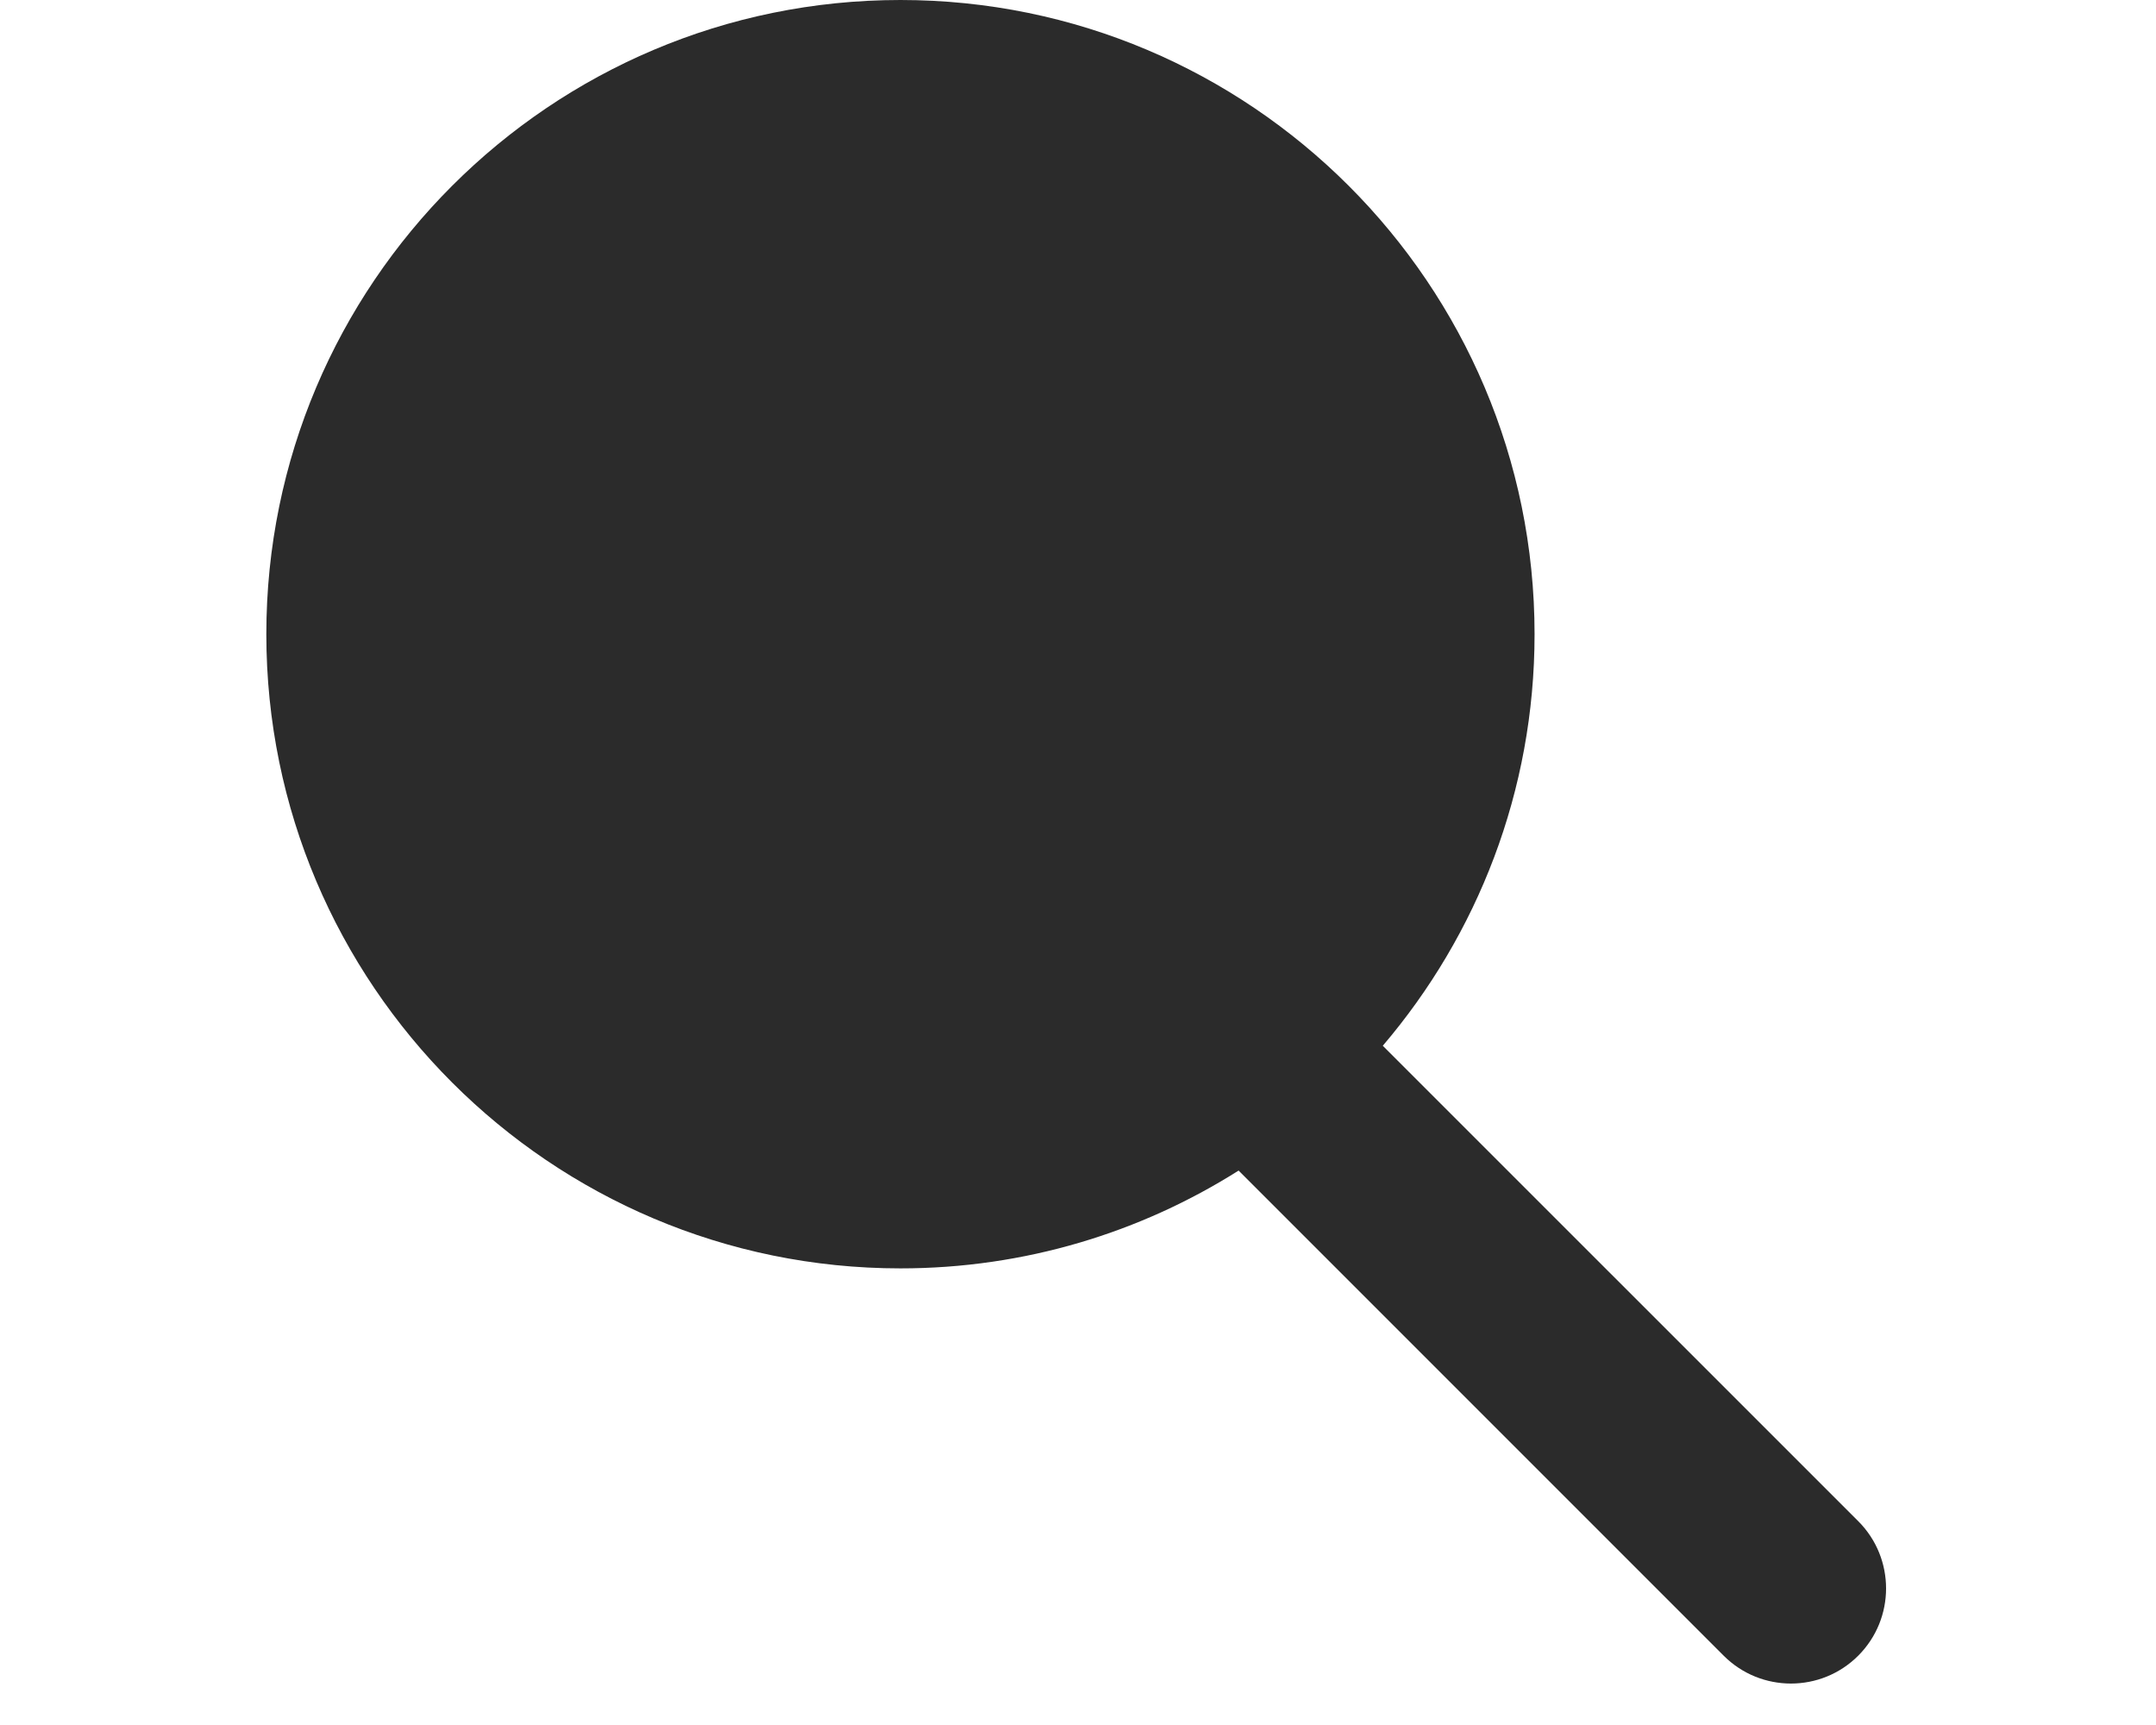
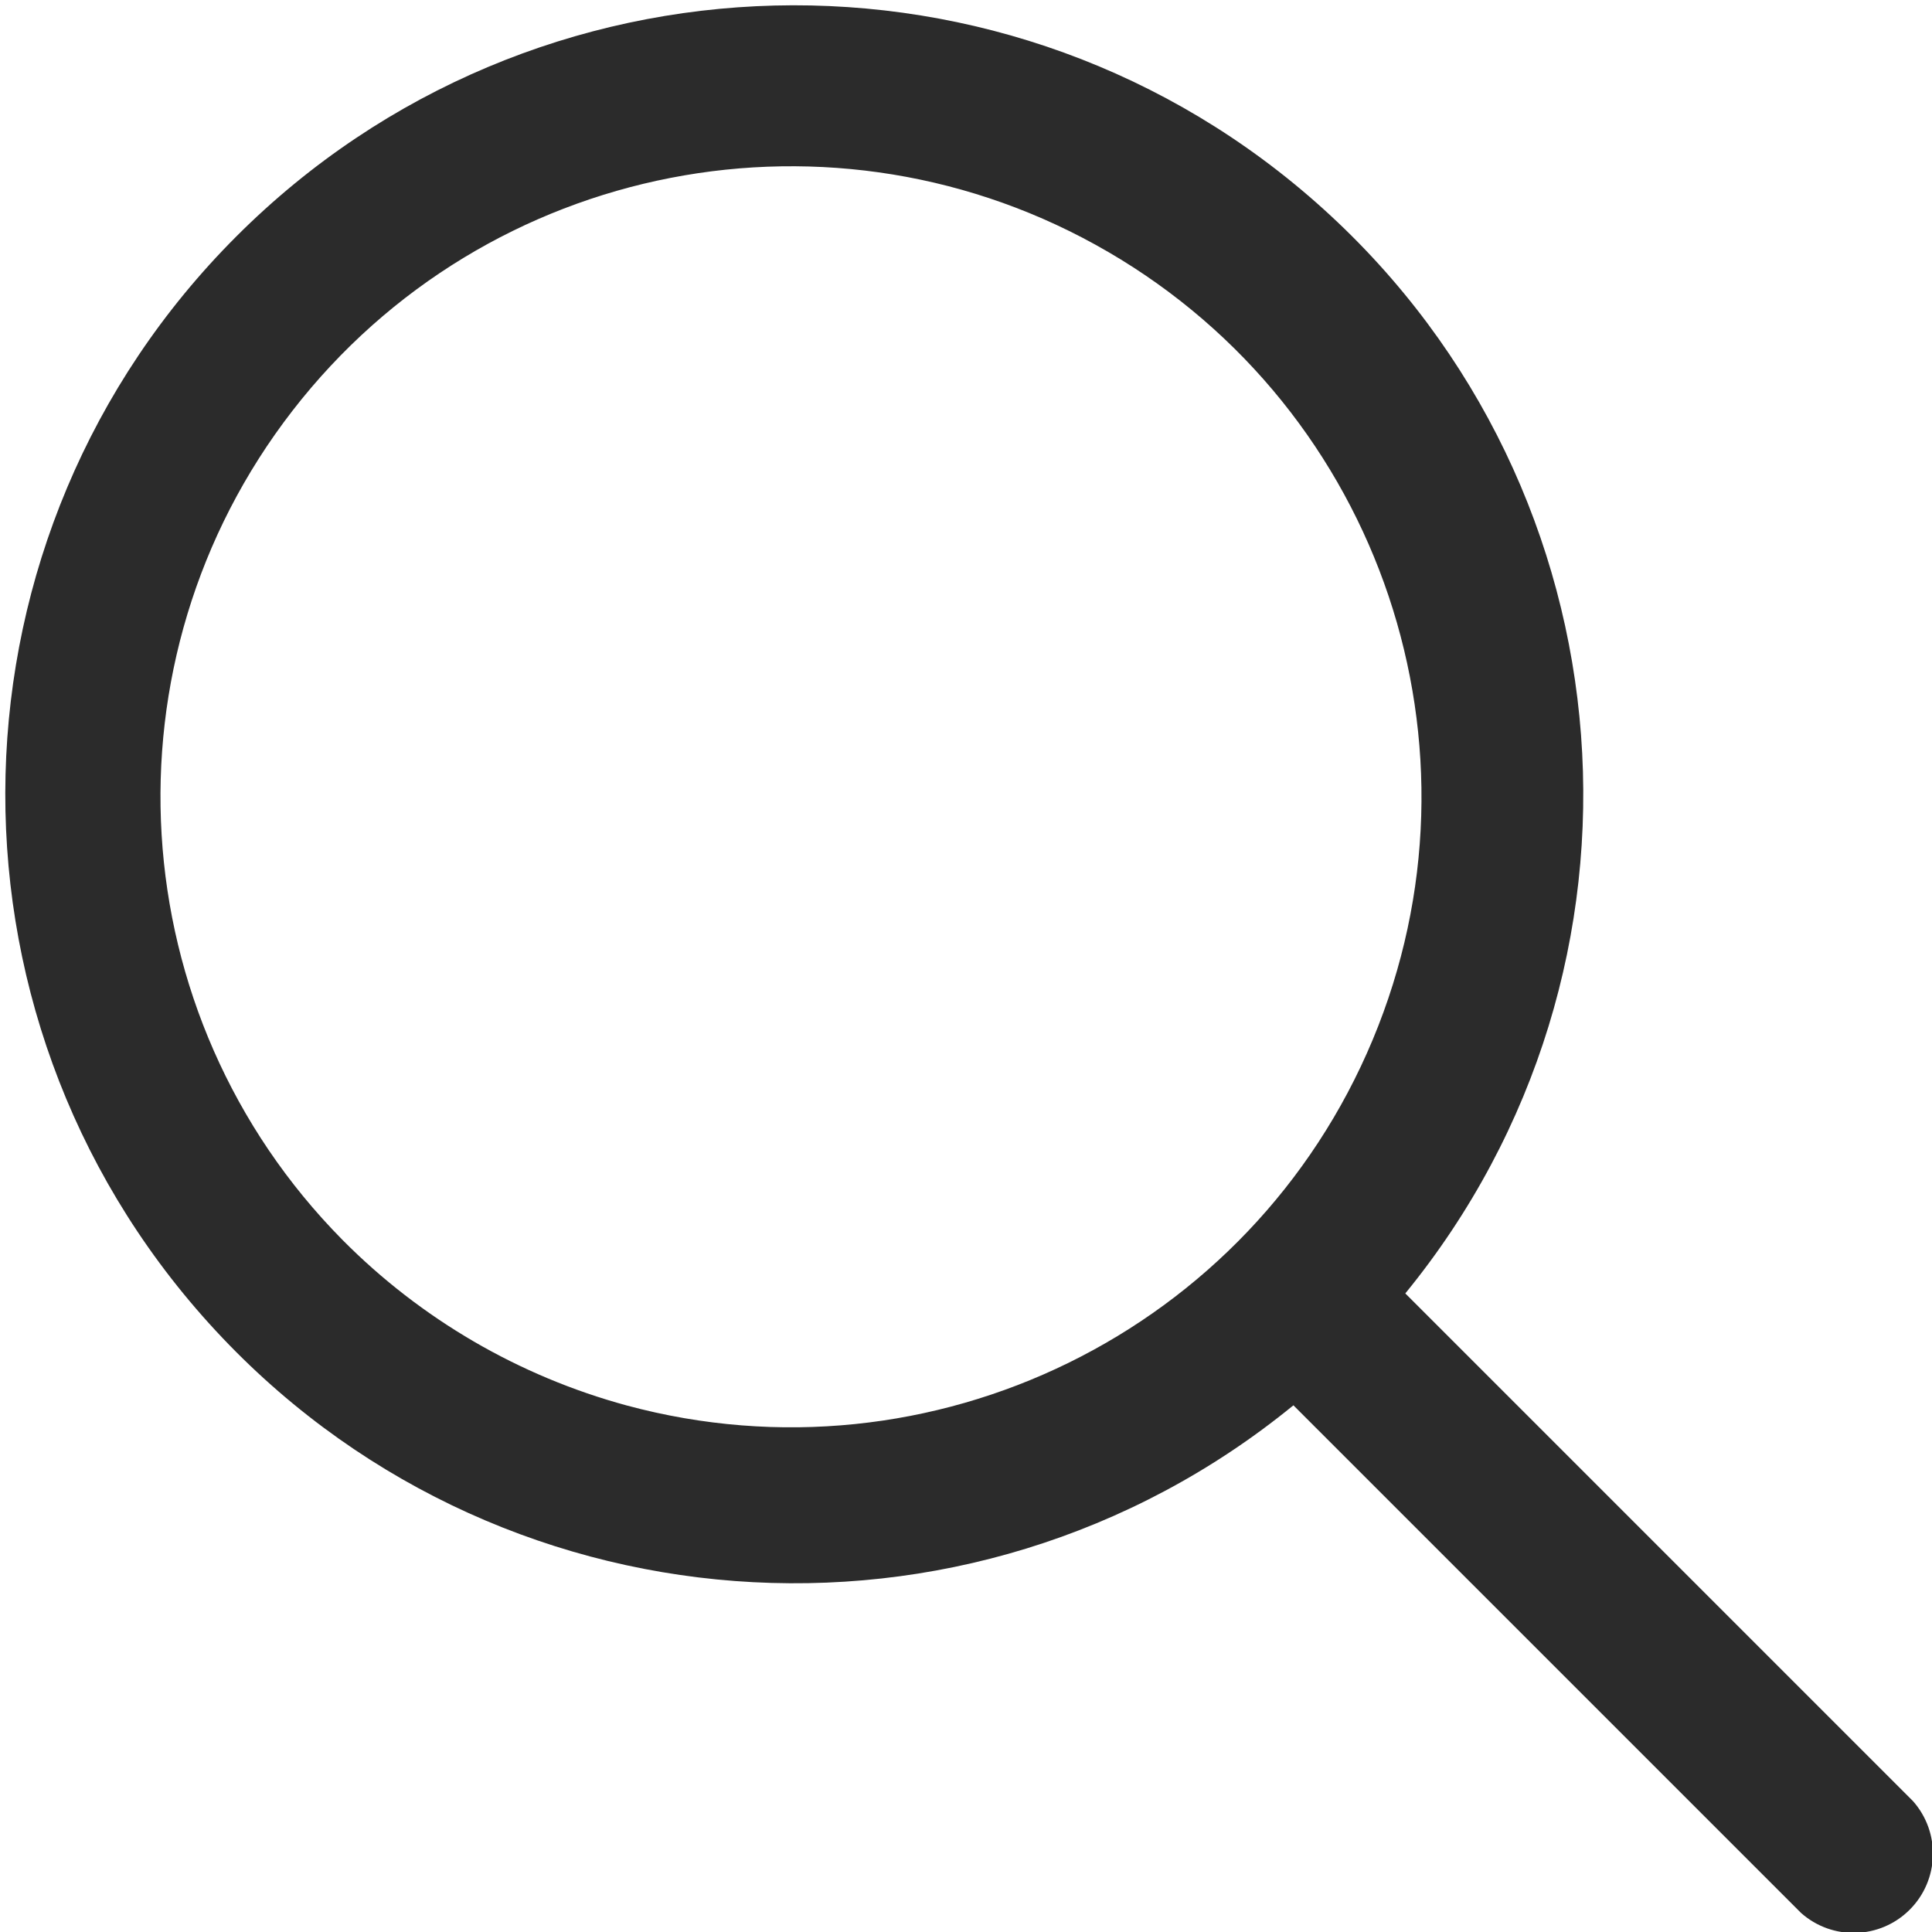
- <svg xmlns="http://www.w3.org/2000/svg" width="20" height="16" viewBox="0 0 16 17" fill="none">
-   <path fill-rule="evenodd" clip-rule="evenodd" d="M11.004 10.306L15.69 14.991C16.056 15.357 16.056 15.951 15.69 16.317C15.324 16.683 14.73 16.683 14.364 16.317L9.583 11.536C8.618 12.146 7.475 12.5 6.25 12.5C2.8 12.5 0 9.699 0 6.25C0 2.8 2.8 0 6.25 0C9.699 0 12.5 2.8 12.5 6.25C12.5 7.797 11.936 9.213 11.004 10.306Z" fill="#2b2b2b" />
+ <svg xmlns="http://www.w3.org/2000/svg" width="12.846" height="12.846" viewBox="0 0 12.846 12.846">
+   <path id="noun-search-3184147" d="M163.392,162.73l-3.375-3.375a5.246,5.246,0,1,0-.744.744l3.375,3.375a.527.527,0,0,0,.744-.744ZM152.951,159a4.192,4.192,0,1,1,1.889,1.1,4.218,4.218,0,0,1-1.889-1.1Z" transform="translate(-150.673 -150.755)" fill="#2b2b2b" />
</svg>
